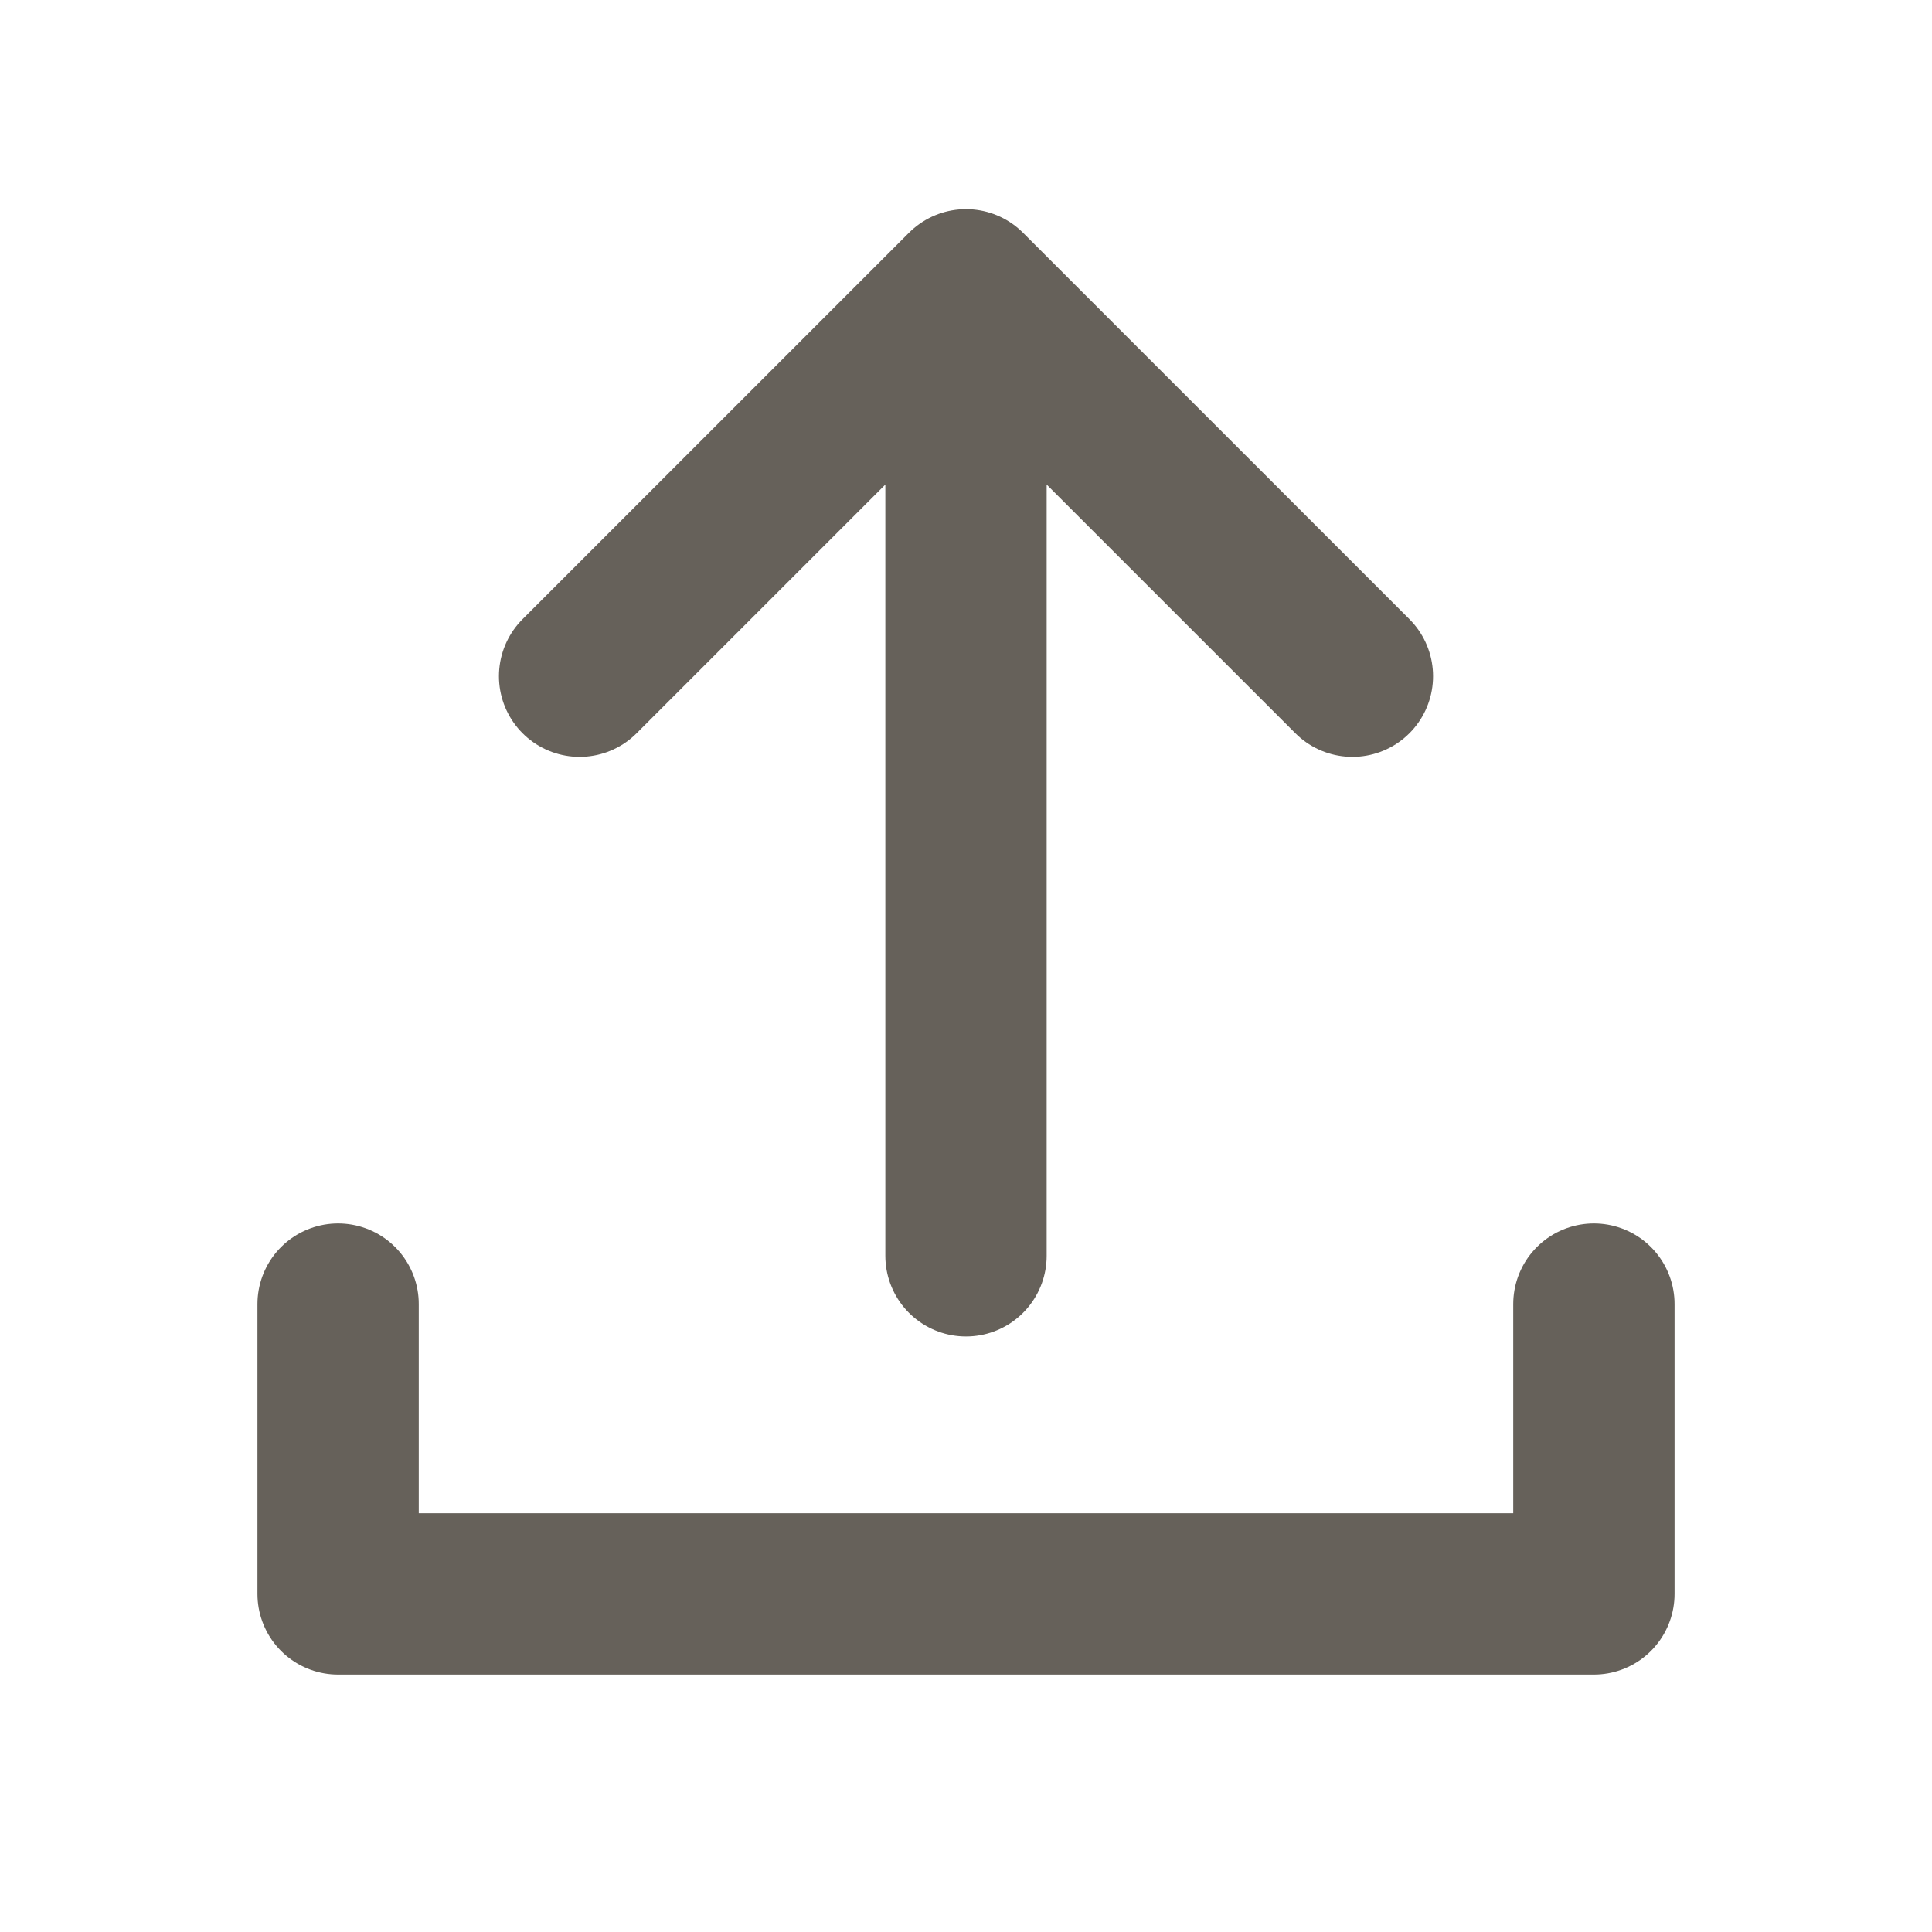
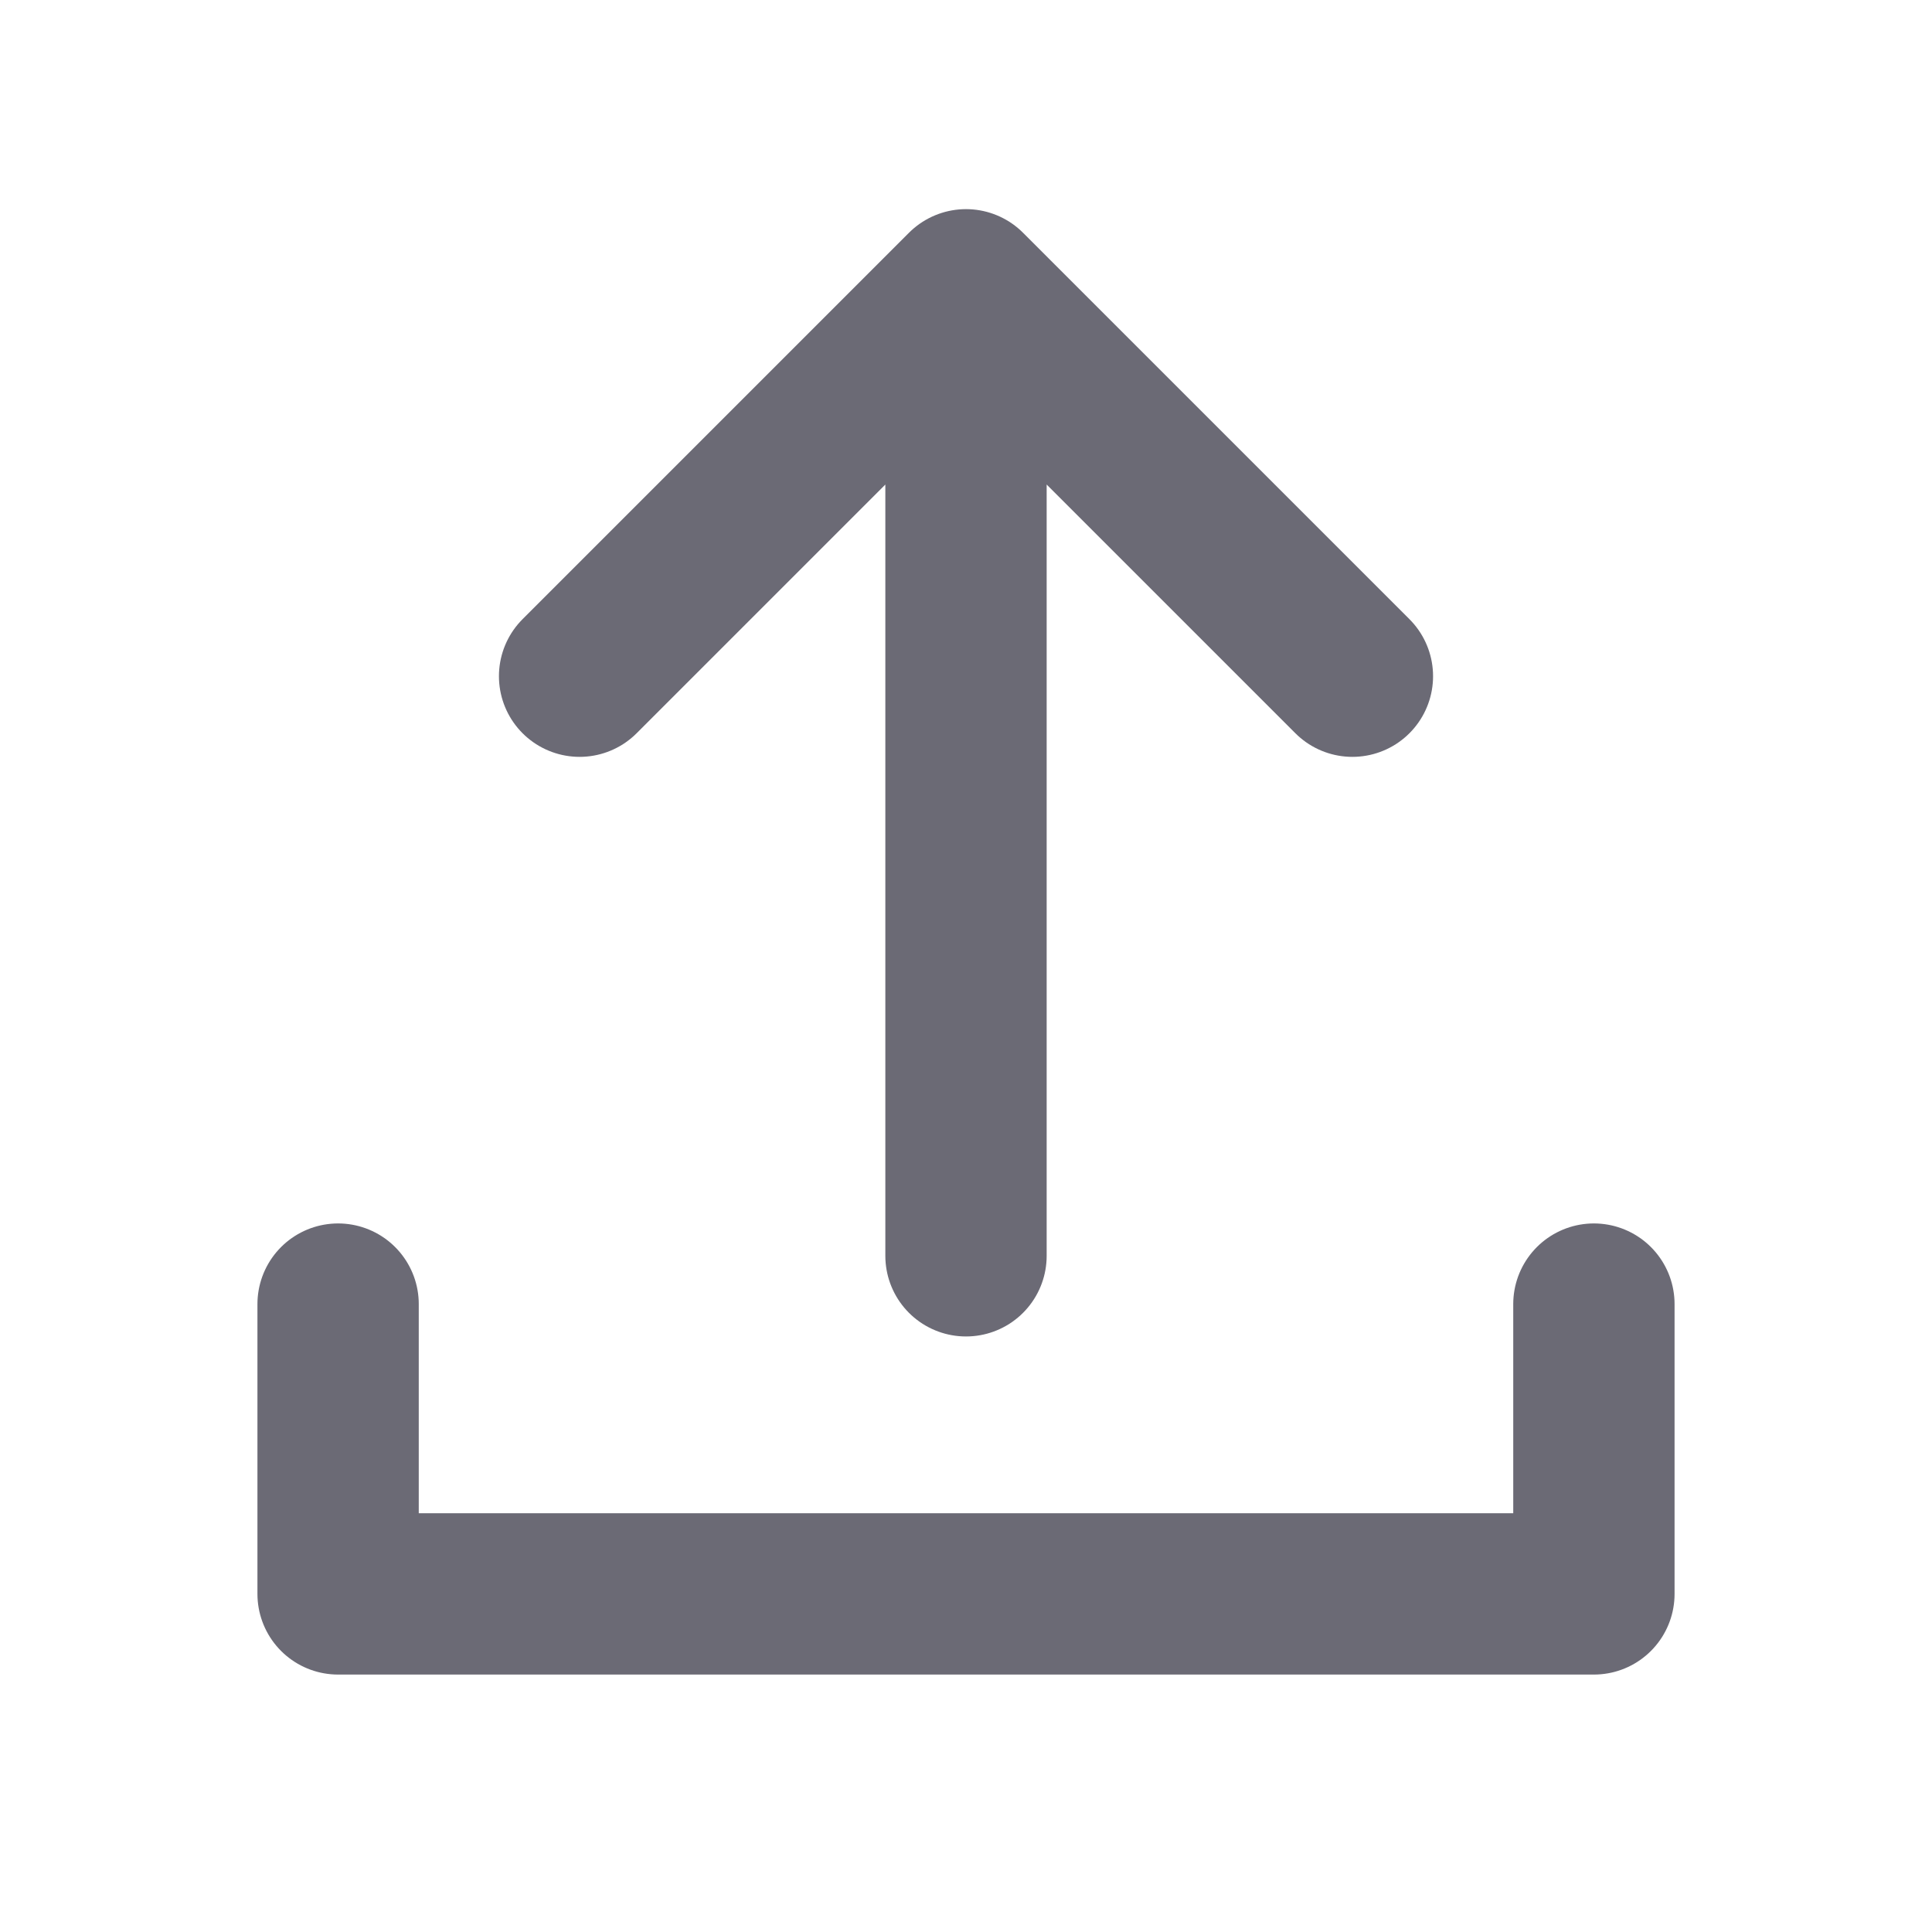
<svg xmlns="http://www.w3.org/2000/svg" width="20" height="20" viewBox="0 0 20 20" fill="none">
-   <path d="M10 13V3.5M6 7l4-4 4 4M3.5 13.5v3h13v-3" stroke="#66615a" stroke-width="1.67" stroke-linecap="round" stroke-linejoin="round" />
+   <path d="M10 13V3.5M6 7l4-4 4 4M3.5 13.5v3h13v-3" stroke="#6B6A75" stroke-width="1.67" stroke-linecap="round" stroke-linejoin="round" />
</svg>
